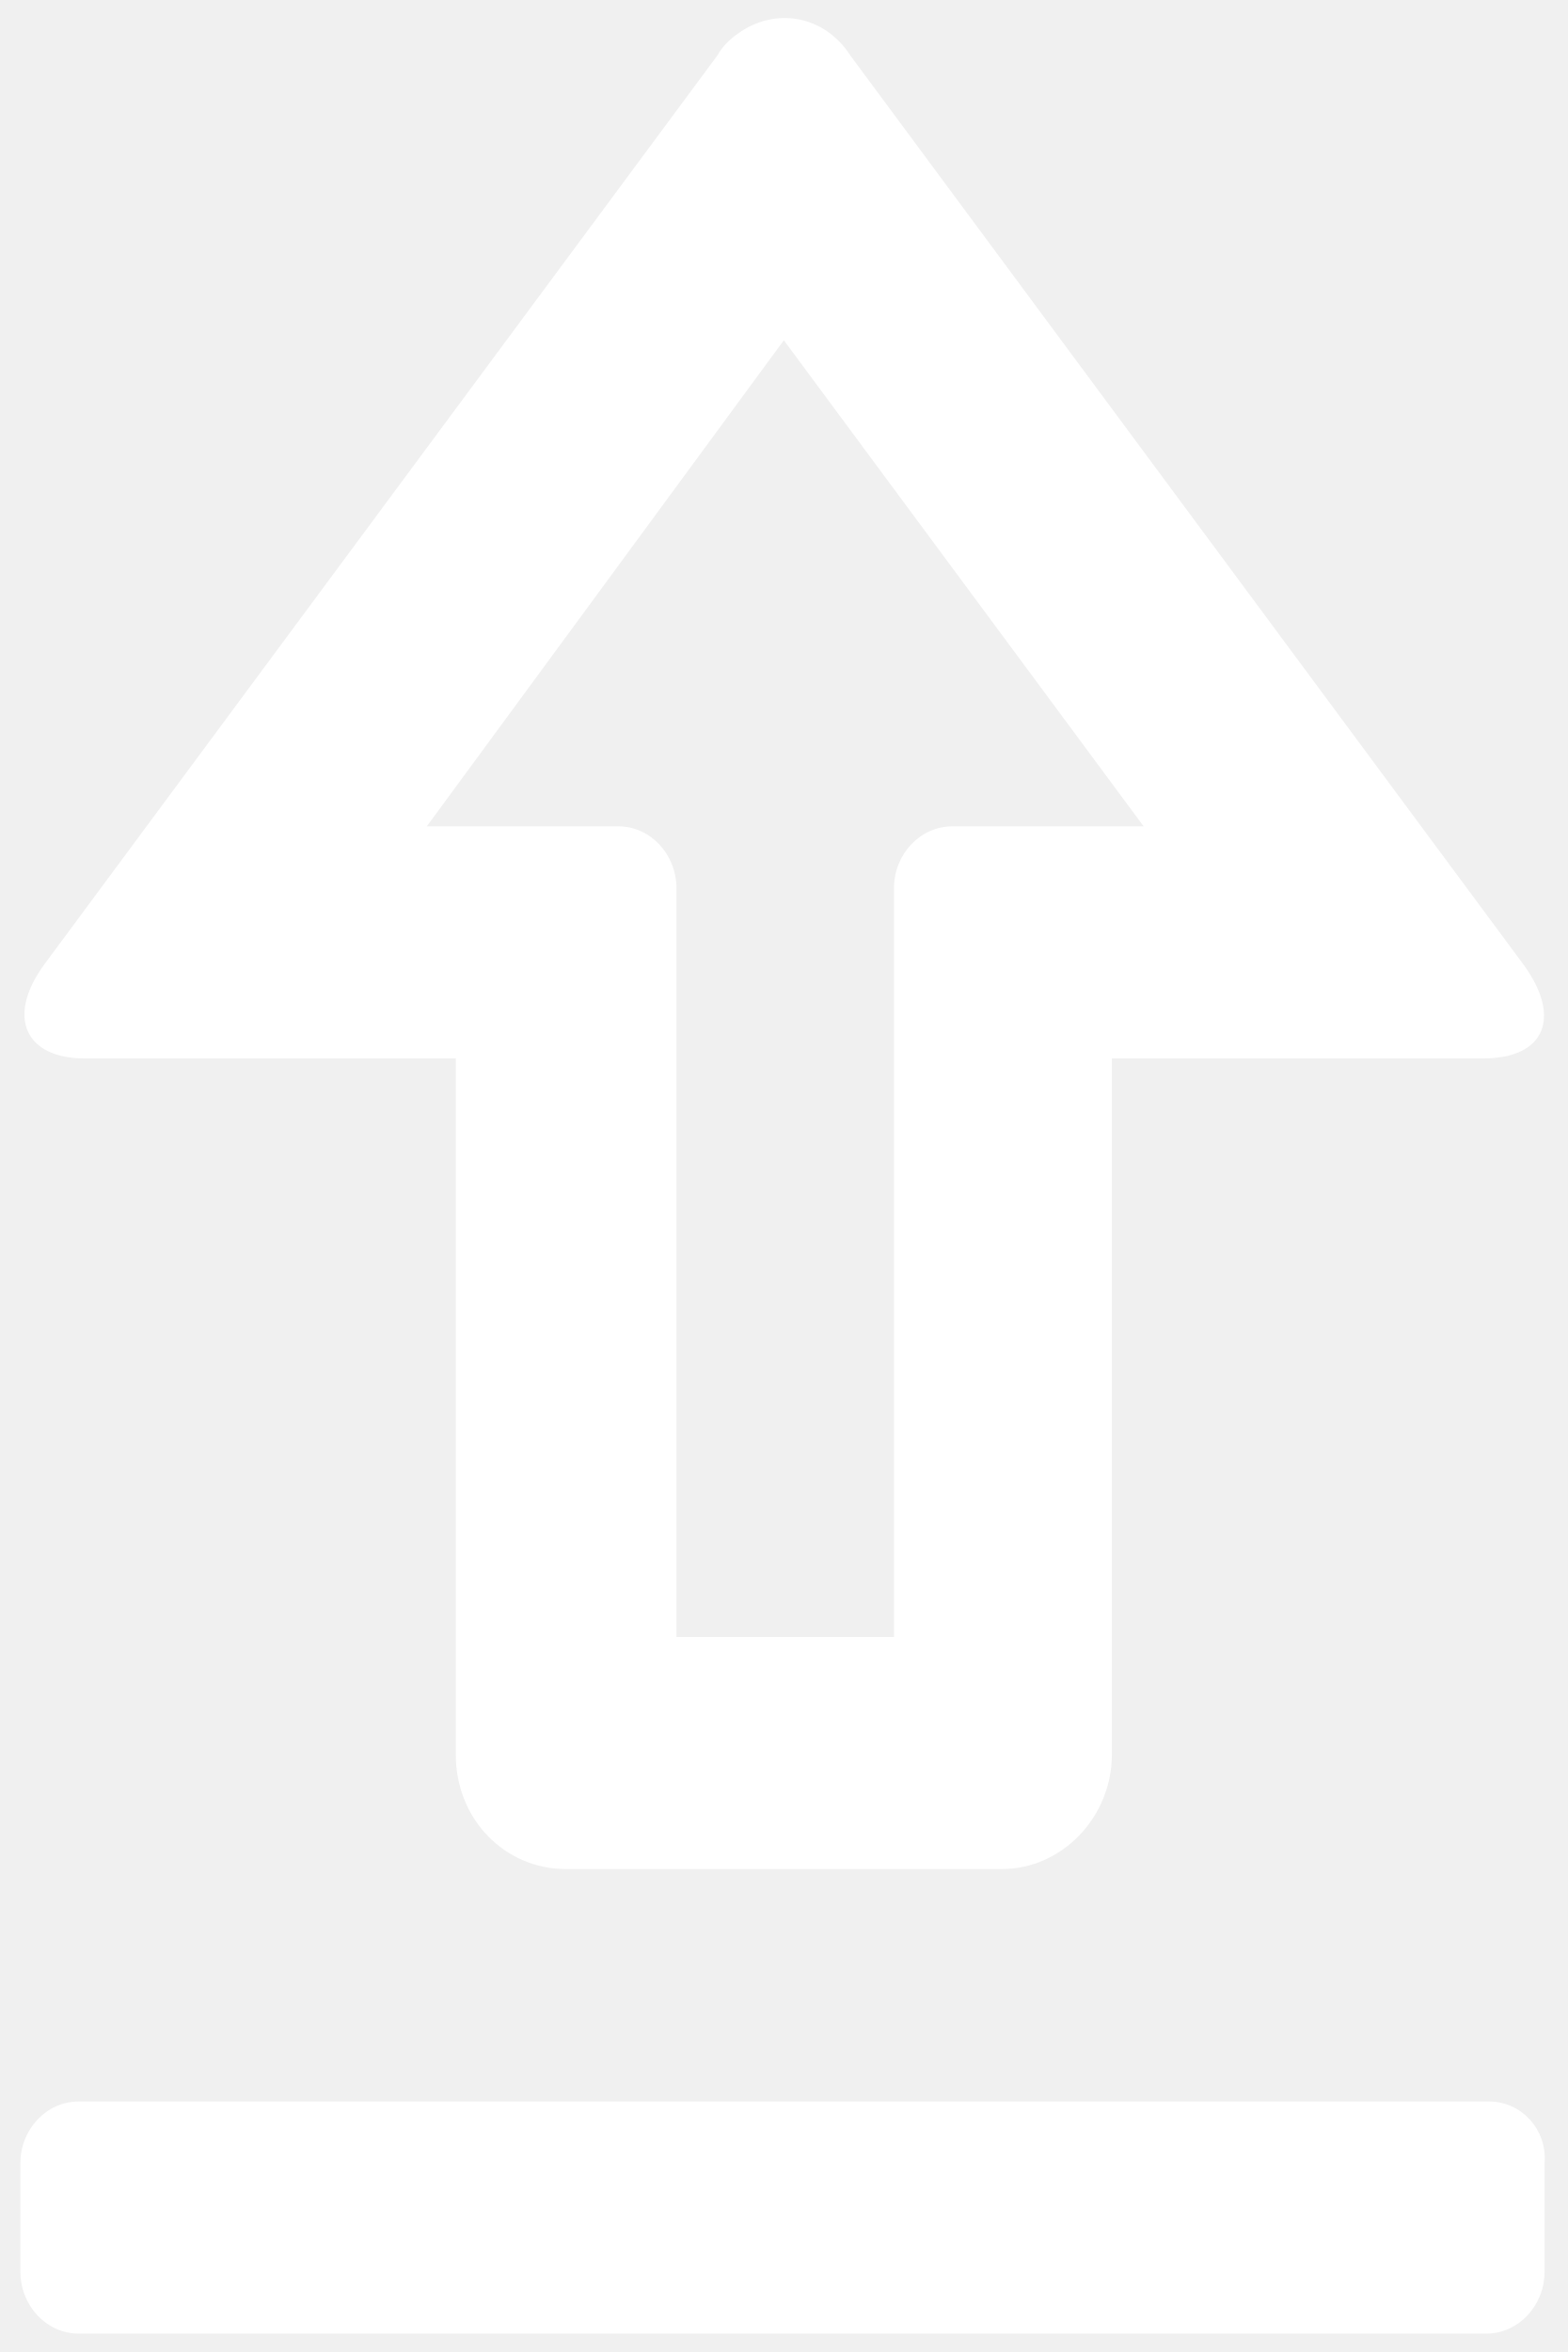
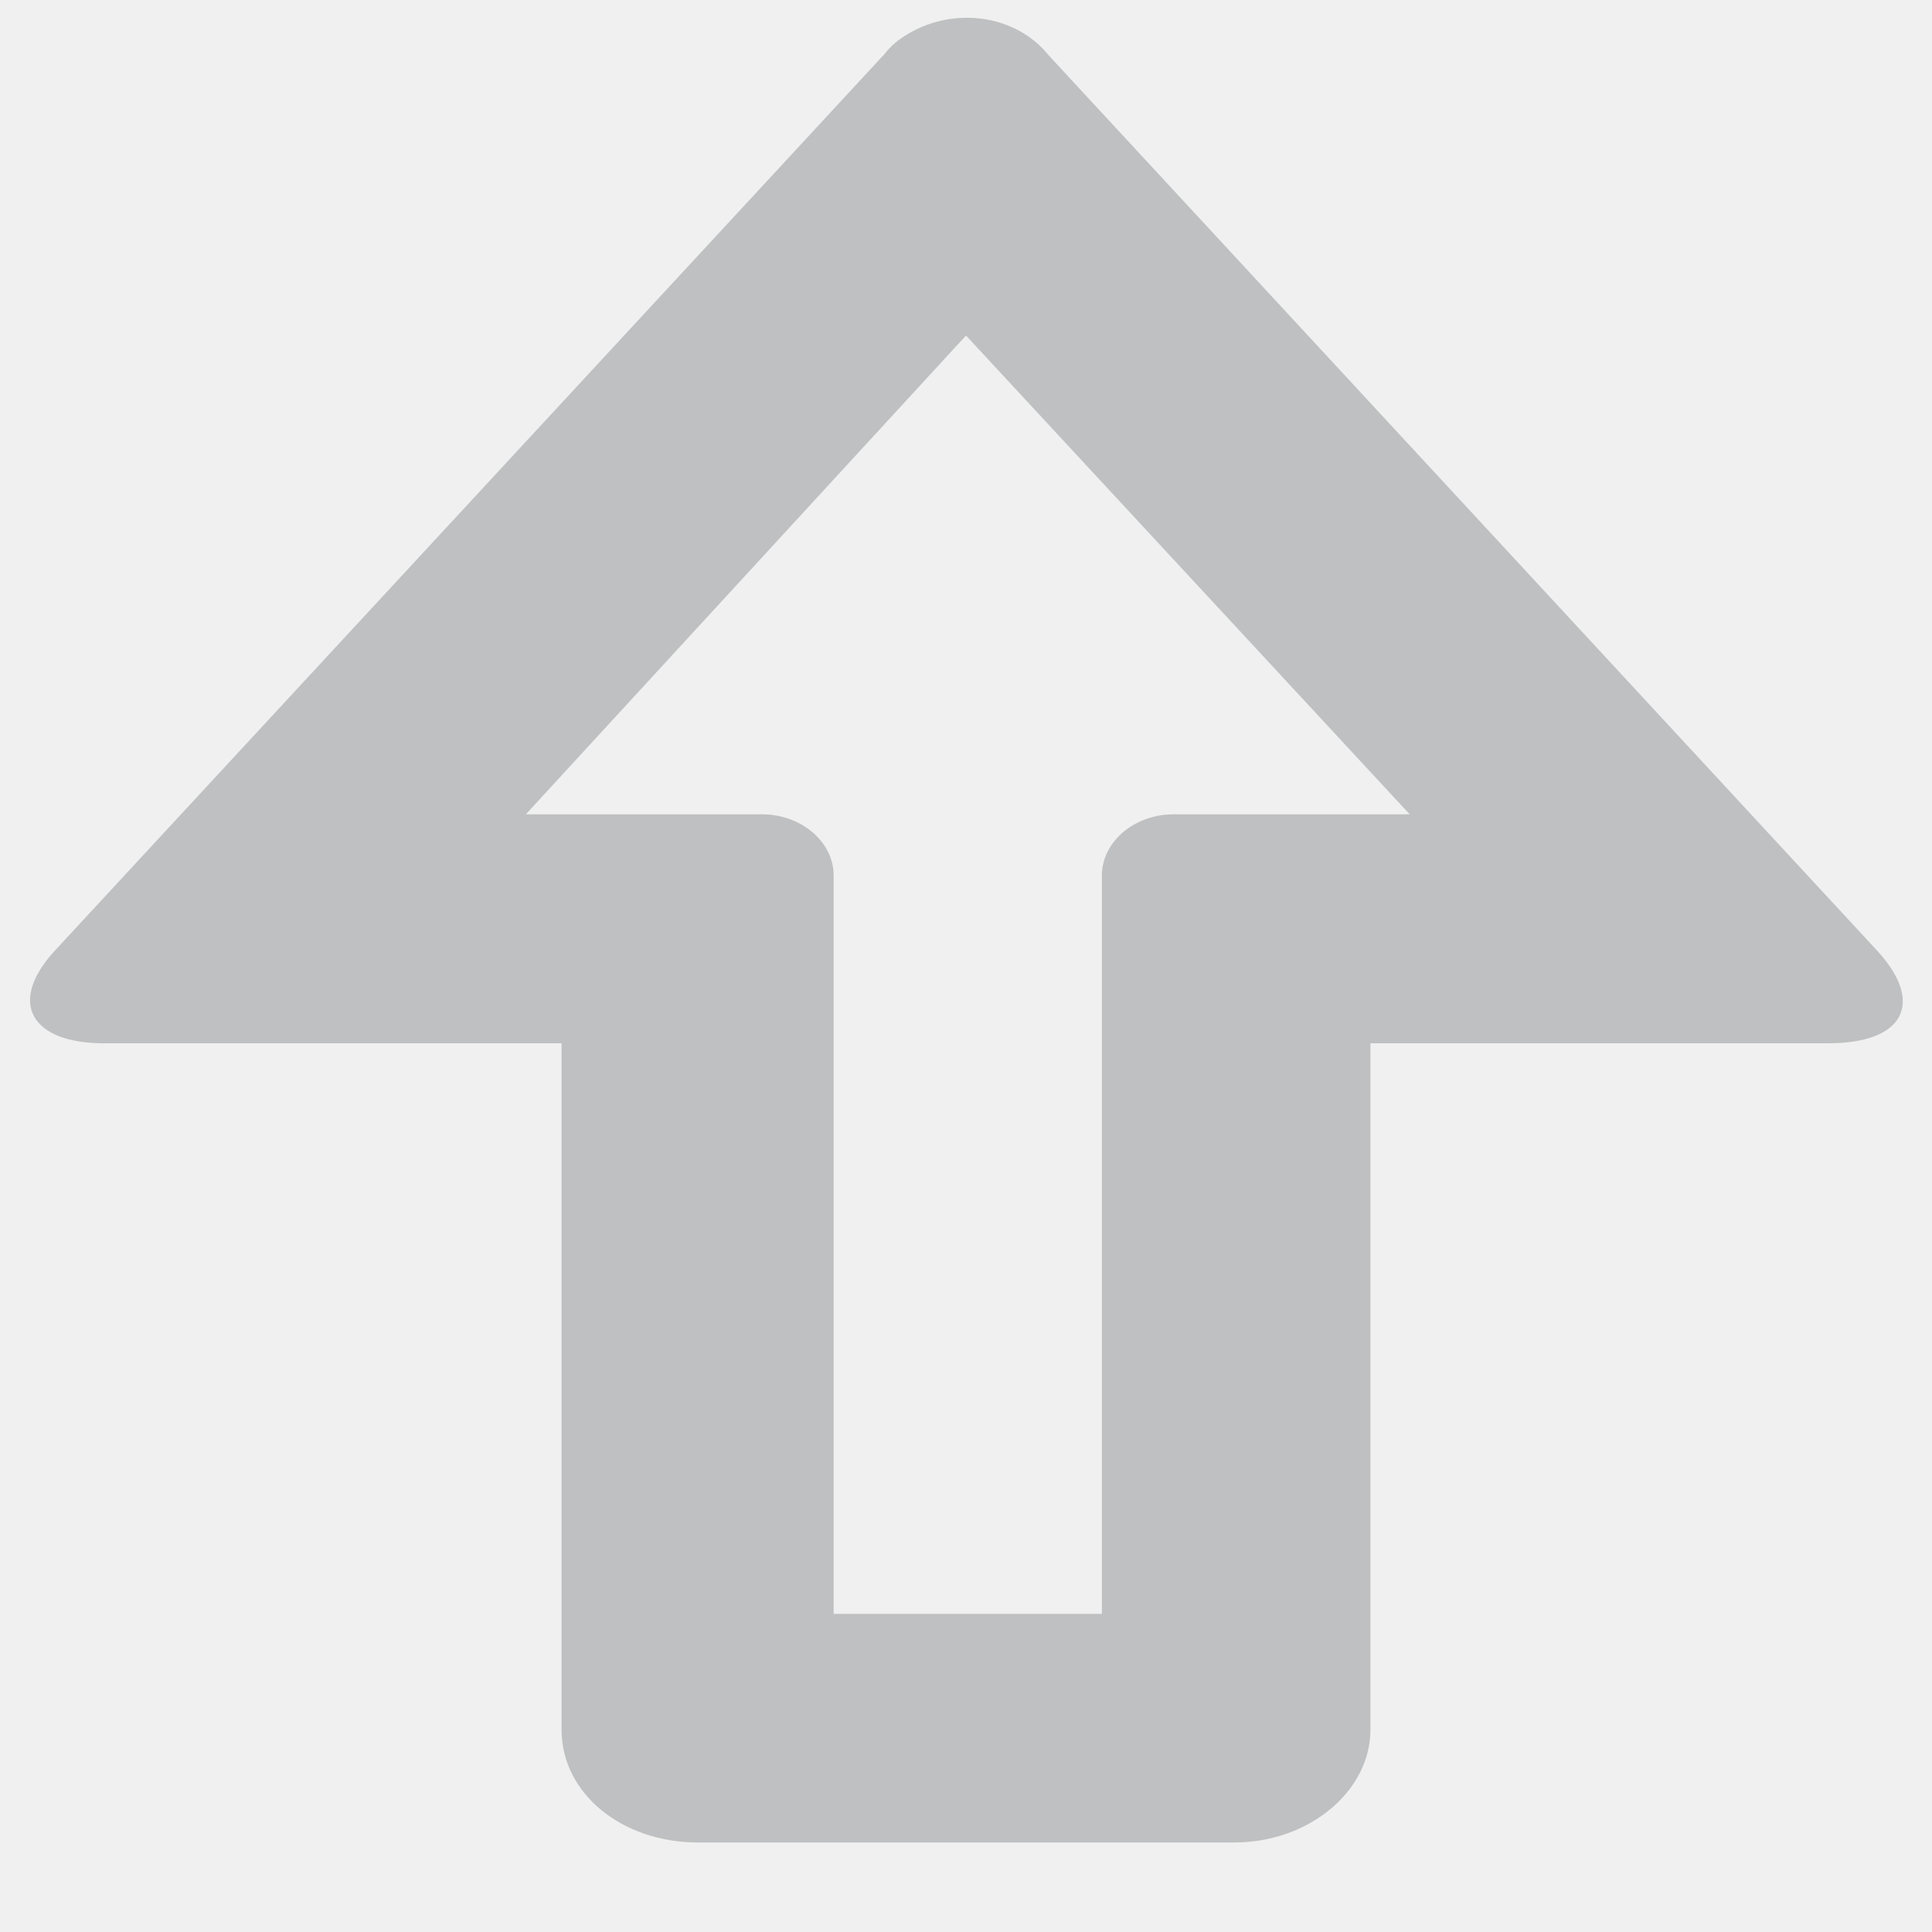
- <svg xmlns="http://www.w3.org/2000/svg" width="4" height="6" viewBox="0 0 4 6" fill="none">
-   <path d="M3.8 5.361H0.2C0.119 5.361 0.052 5.432 0.052 5.518V5.795C0.052 5.882 0.119 5.953 0.2 5.953H3.793C3.874 5.953 3.941 5.882 3.941 5.795V5.518C3.948 5.432 3.881 5.361 3.8 5.361Z" fill="white" />
-   <path d="M0.215 2.7H1.163V4.476C1.163 4.642 1.289 4.768 1.444 4.768H2.556C2.711 4.768 2.837 4.634 2.837 4.476V2.7H3.785C3.941 2.7 3.985 2.597 3.889 2.463L2.17 0.142C2.104 0.039 1.978 0.016 1.881 0.087C1.859 0.103 1.844 0.118 1.83 0.142L0.111 2.463C0.015 2.597 0.067 2.7 0.215 2.7ZM2 0.868L2.918 2.108H2.43C2.348 2.108 2.281 2.179 2.281 2.266V4.176H1.726V2.266C1.726 2.179 1.659 2.108 1.578 2.108H1.089L2 0.868Z" fill="white" />
+ <svg xmlns="http://www.w3.org/2000/svg" width="6" height="6" viewBox="0 0 6 6" fill="none">
+   <path d="M0.322 3.24H1.744V5.372C1.744 5.571 1.933 5.722 2.167 5.722H3.833C4.067 5.722 4.256 5.561 4.256 5.372V3.24H5.678C5.911 3.24 5.978 3.117 5.833 2.956L3.256 0.171C3.156 0.047 2.967 0.019 2.822 0.104C2.789 0.123 2.767 0.142 2.744 0.171L0.167 2.956C0.022 3.117 0.1 3.24 0.322 3.24ZM3 1.042L4.378 2.529H3.644C3.522 2.529 3.422 2.615 3.422 2.719V5.012H2.589V2.719C2.589 2.615 2.489 2.529 2.367 2.529H1.633L3 1.042Z" fill="#BFC0C1" />
</svg>
